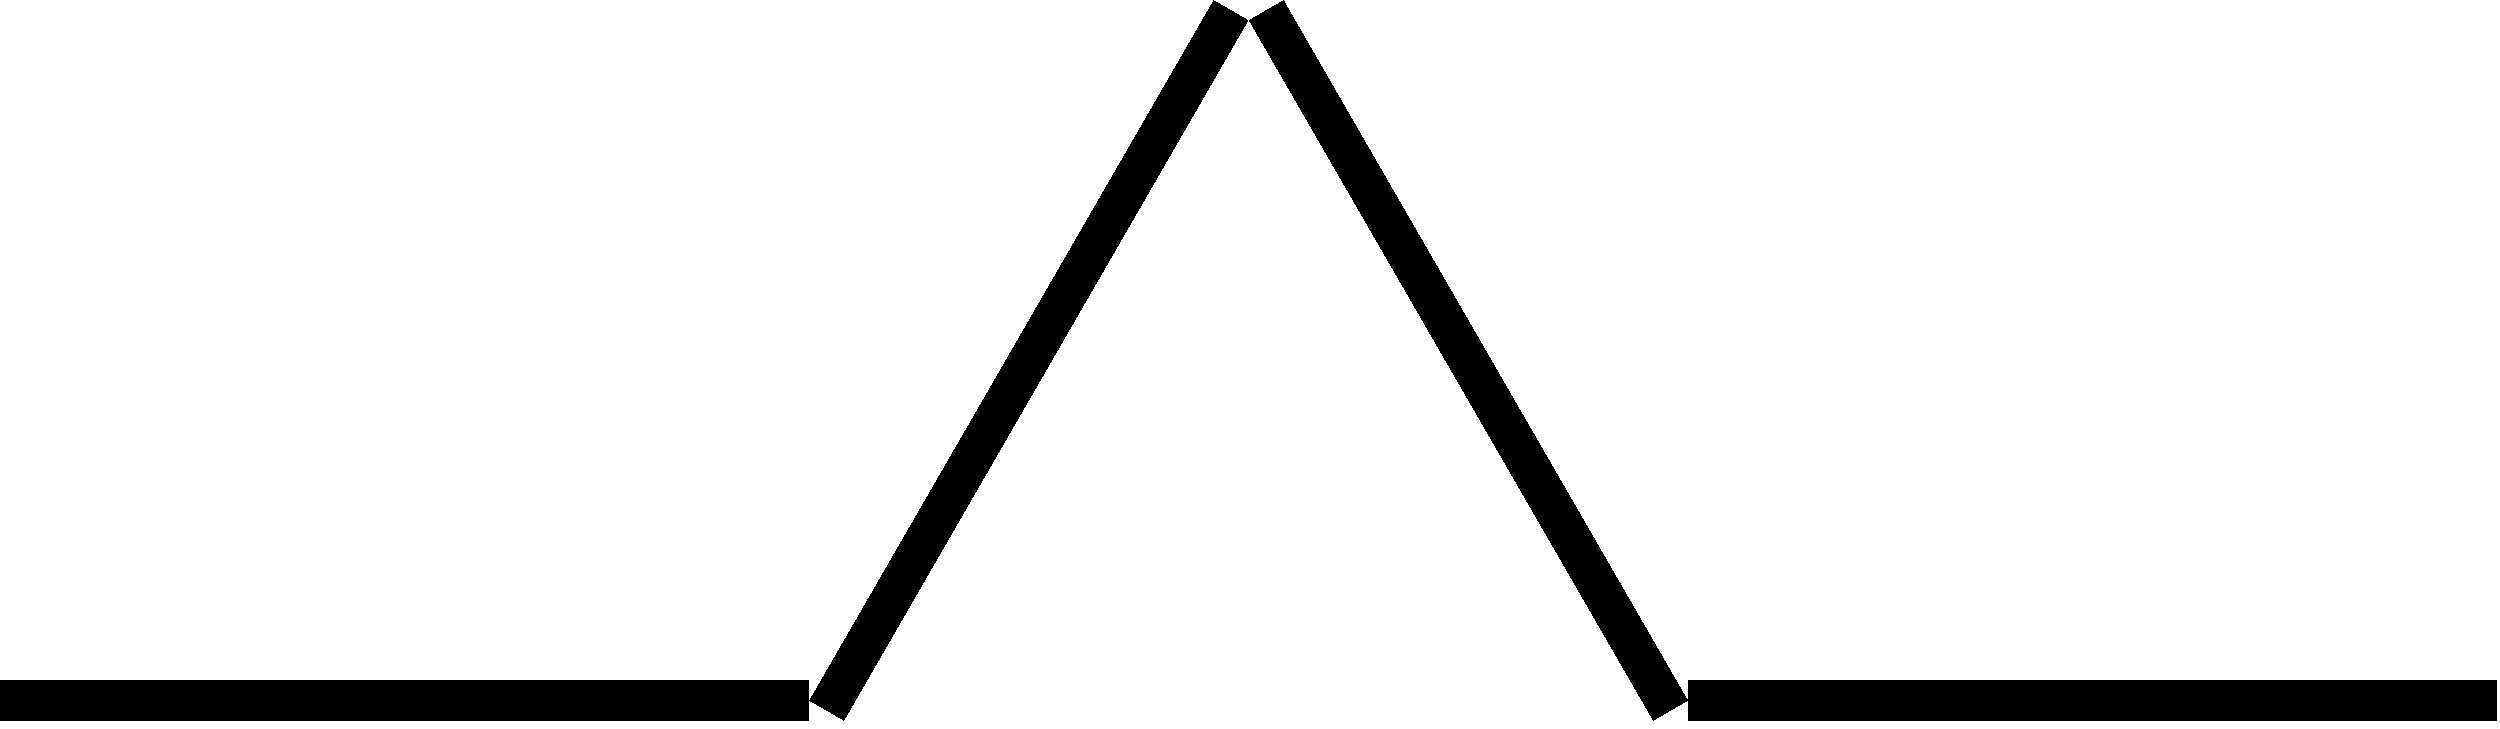
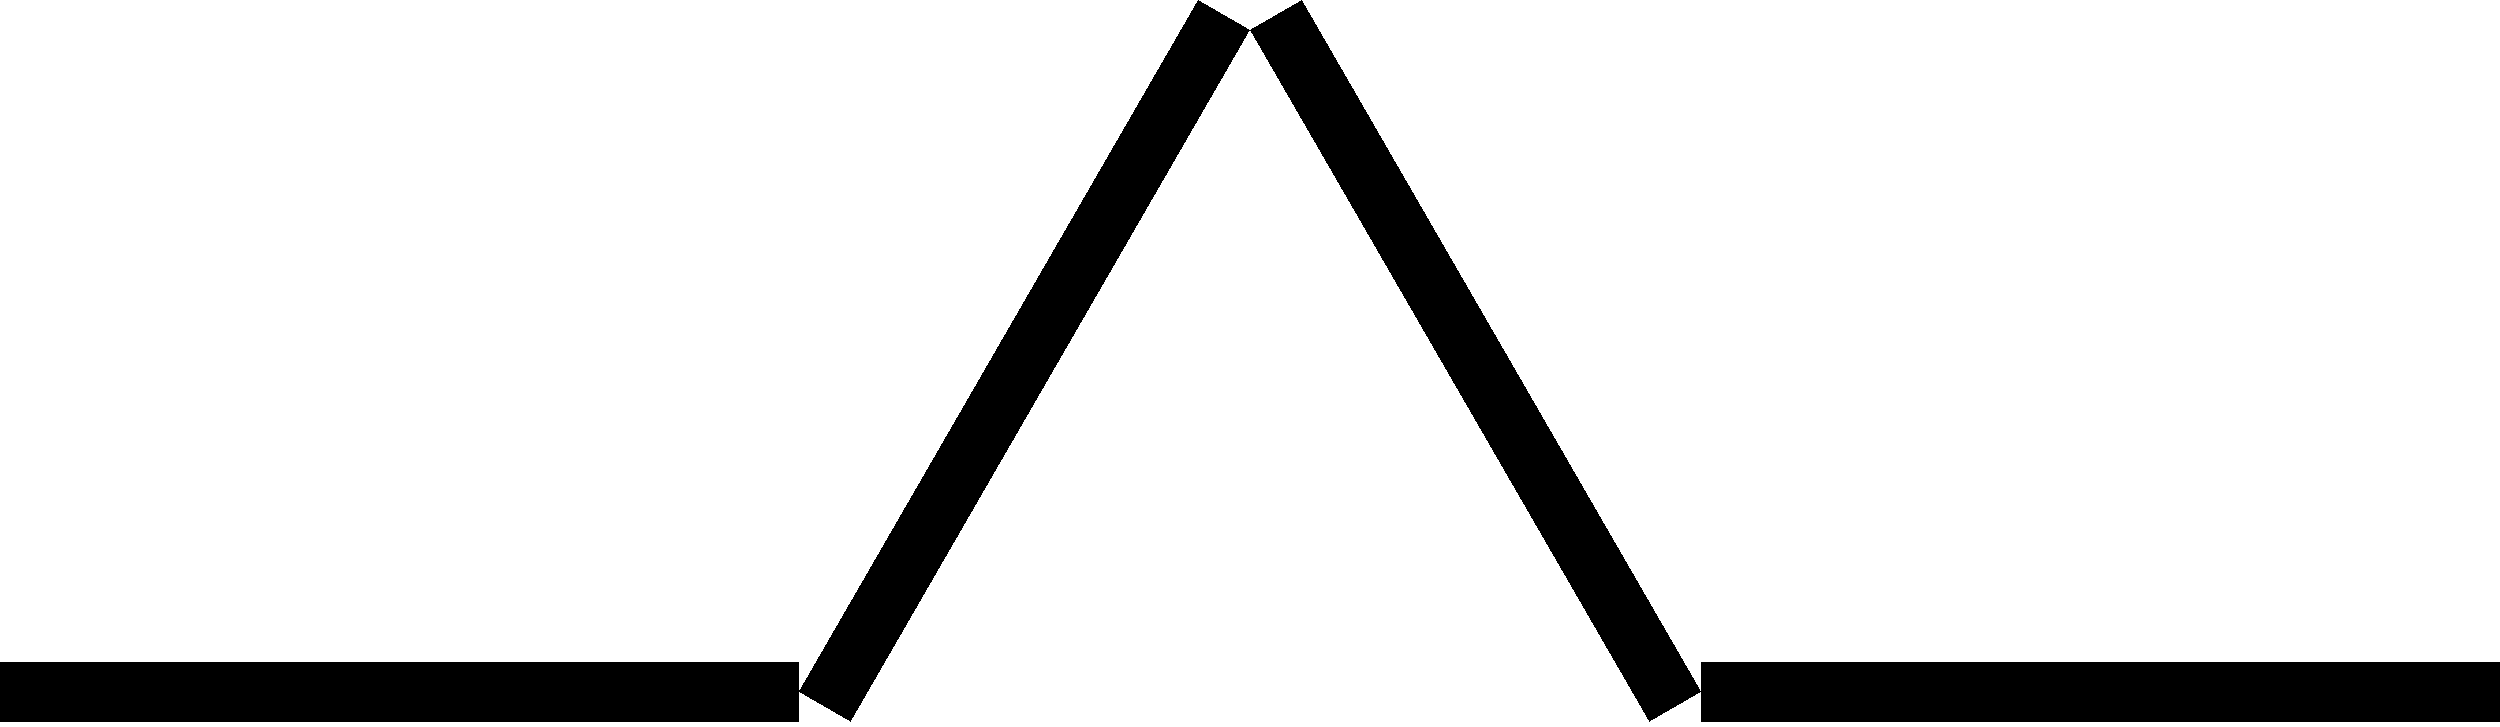
- <svg xmlns="http://www.w3.org/2000/svg" width="309" height="90" shape-rendering="crispEdges">
-   <path transform="translate(208.66 84.1025)" d="M0 0L100 0L100 5L0 5L0 0Z" />
-   <path transform="matrix(0.5 0.866025 -0.866025 0.5 158.66 0)" d="M0 0L100 0L100 5L0 5L0 0Z" />
-   <path transform="matrix(0.5 -0.866025 0.866025 0.5 100 86.6025)" d="M0 0L100 0L100 5L0 5L0 0Z" />
-   <path transform="translate(-7.62939e-06 84.1025)" d="M0 0L100 0L100 5L0 5L0 0Z" />
+ <svg xmlns="http://www.w3.org/2000/svg" width="313" height="91" shape-rendering="crispEdges">
+   <path transform="translate(212.99 82.8525)" d="M0 0L100 0L100 7.5L0 7.5L0 0Z" />
+   <path transform="matrix(0.5 0.866025 -0.866025 0.5 162.99 0)" d="M0 0L100 0L100 7.5L0 7.5L0 0Z" />
+   <path transform="matrix(0.5 -0.866025 0.866025 0.5 100 86.6025)" d="M0 0L100 0L100 7.5L0 7.5L0 0Z" />
+   <path transform="translate(0 82.8525)" d="M0 0L100 0L100 7.5L0 7.5L0 0Z" />
</svg>
